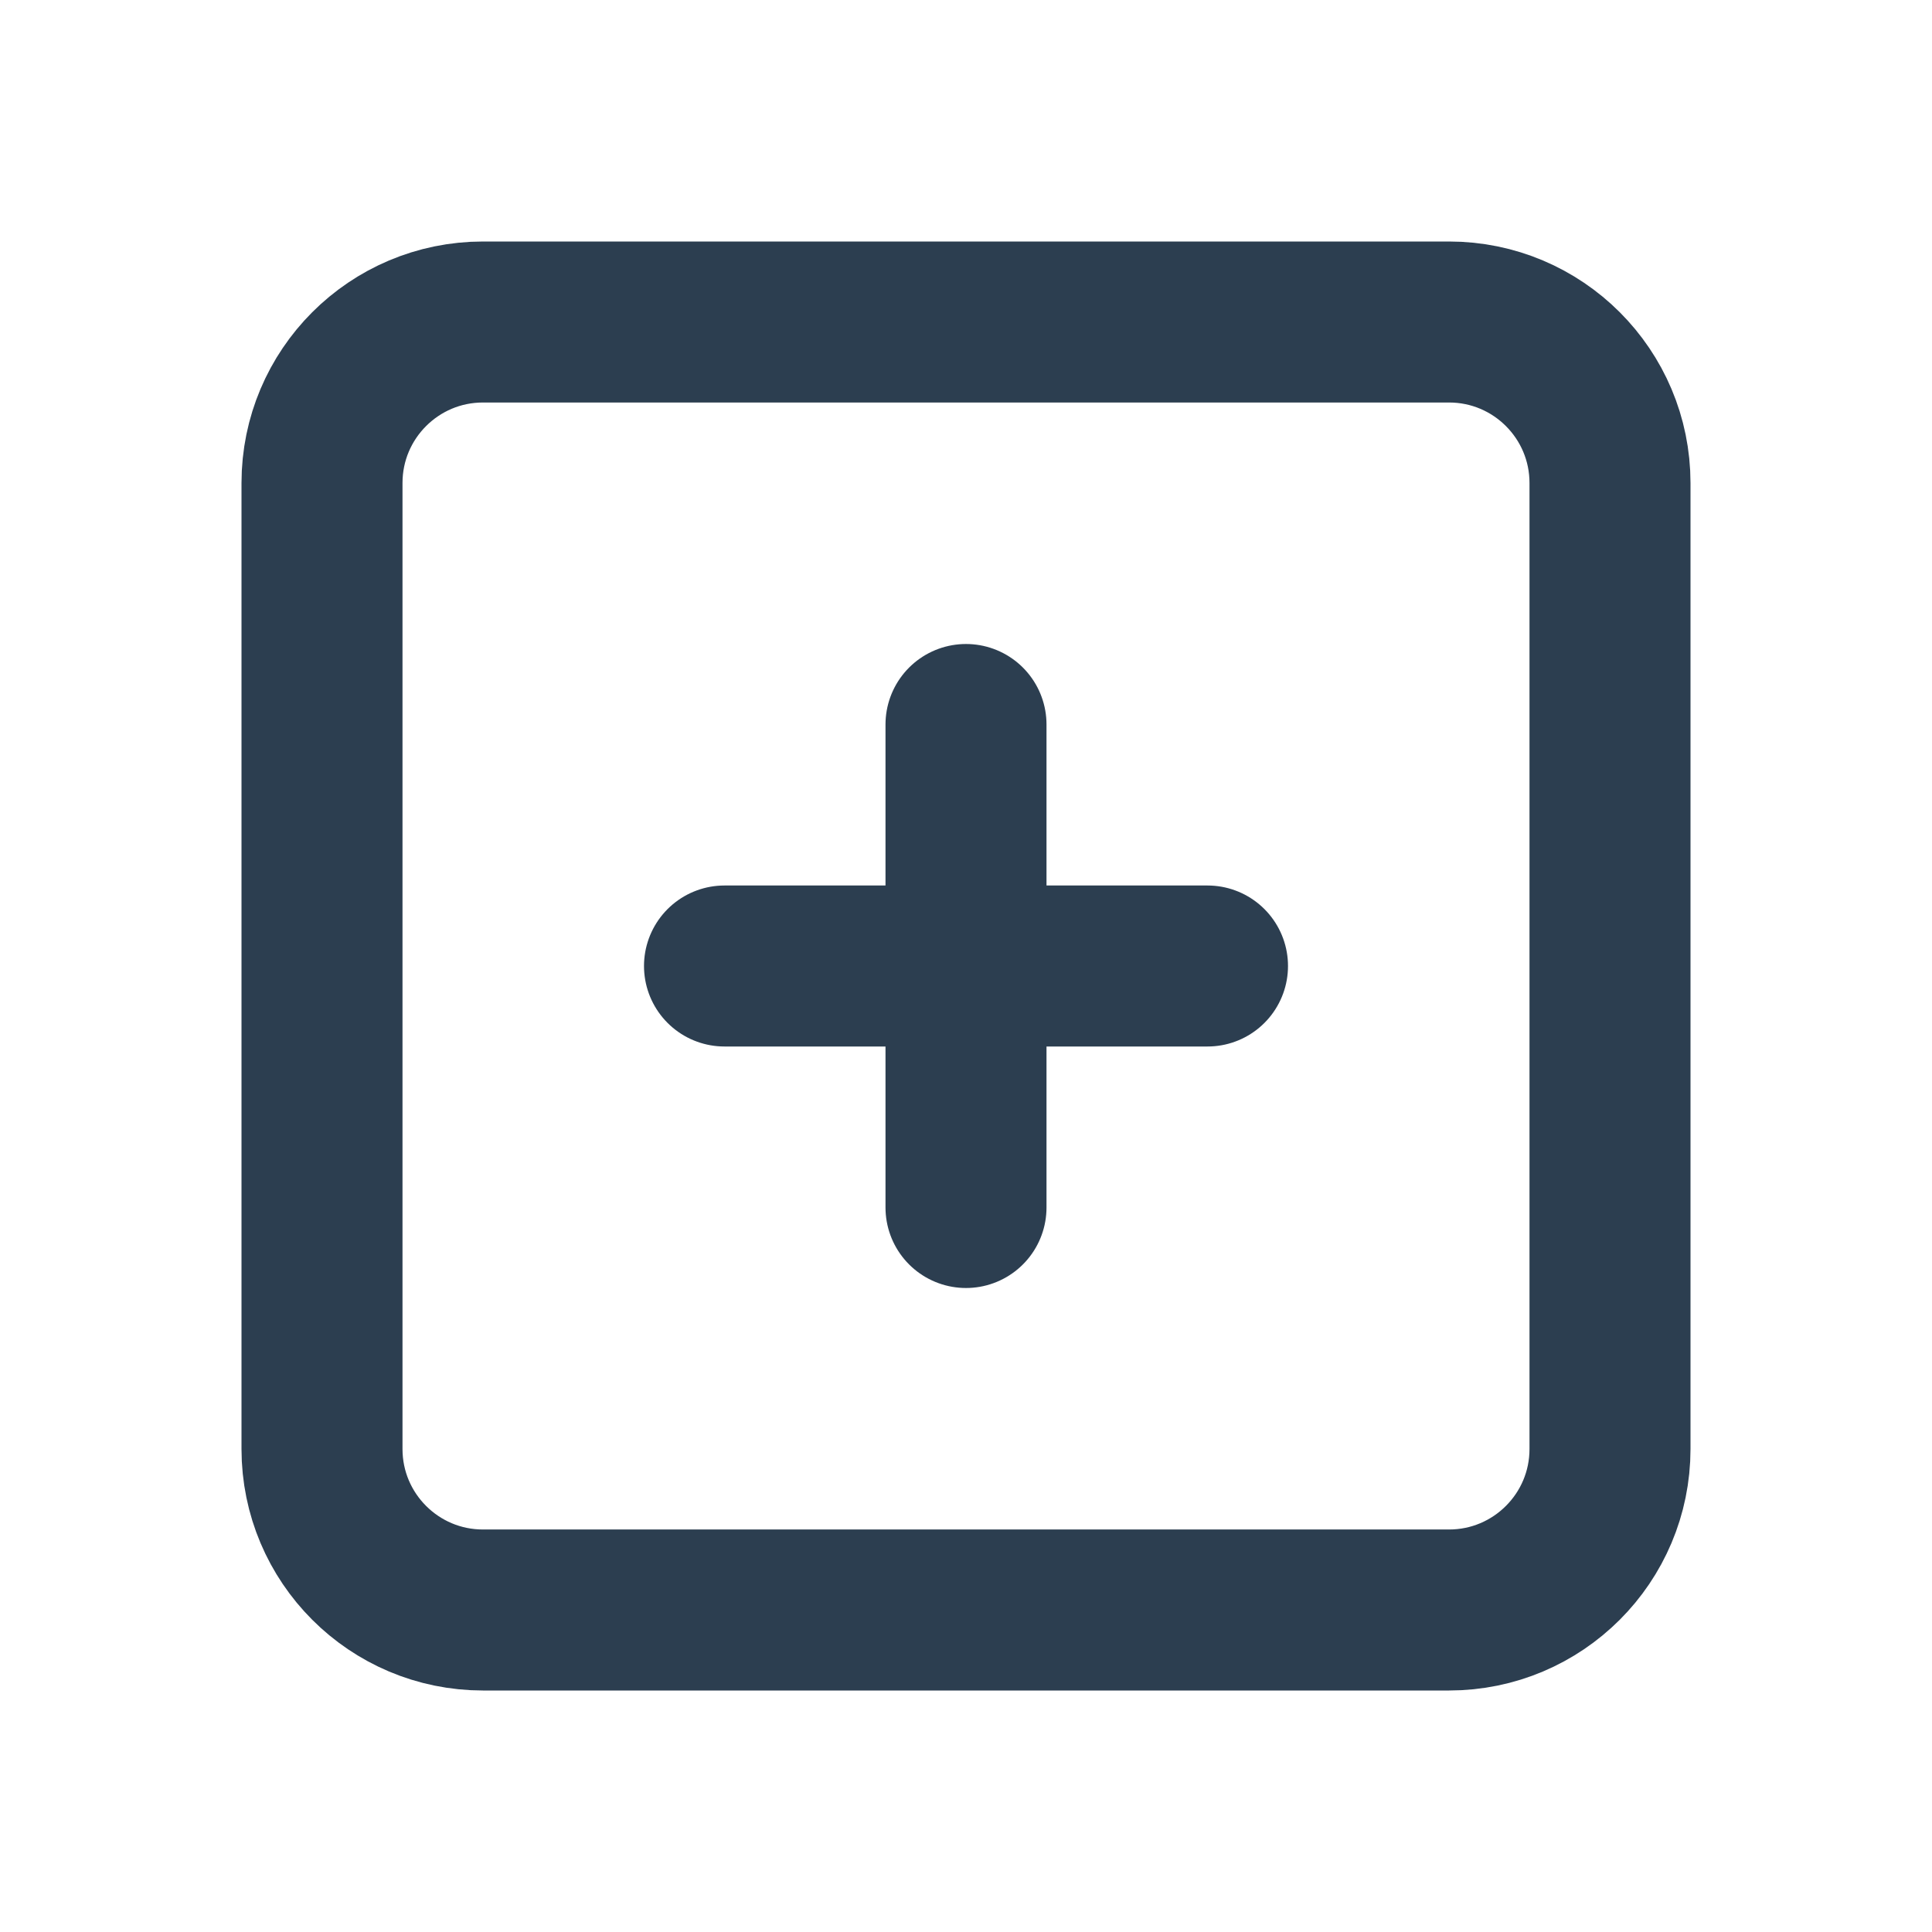
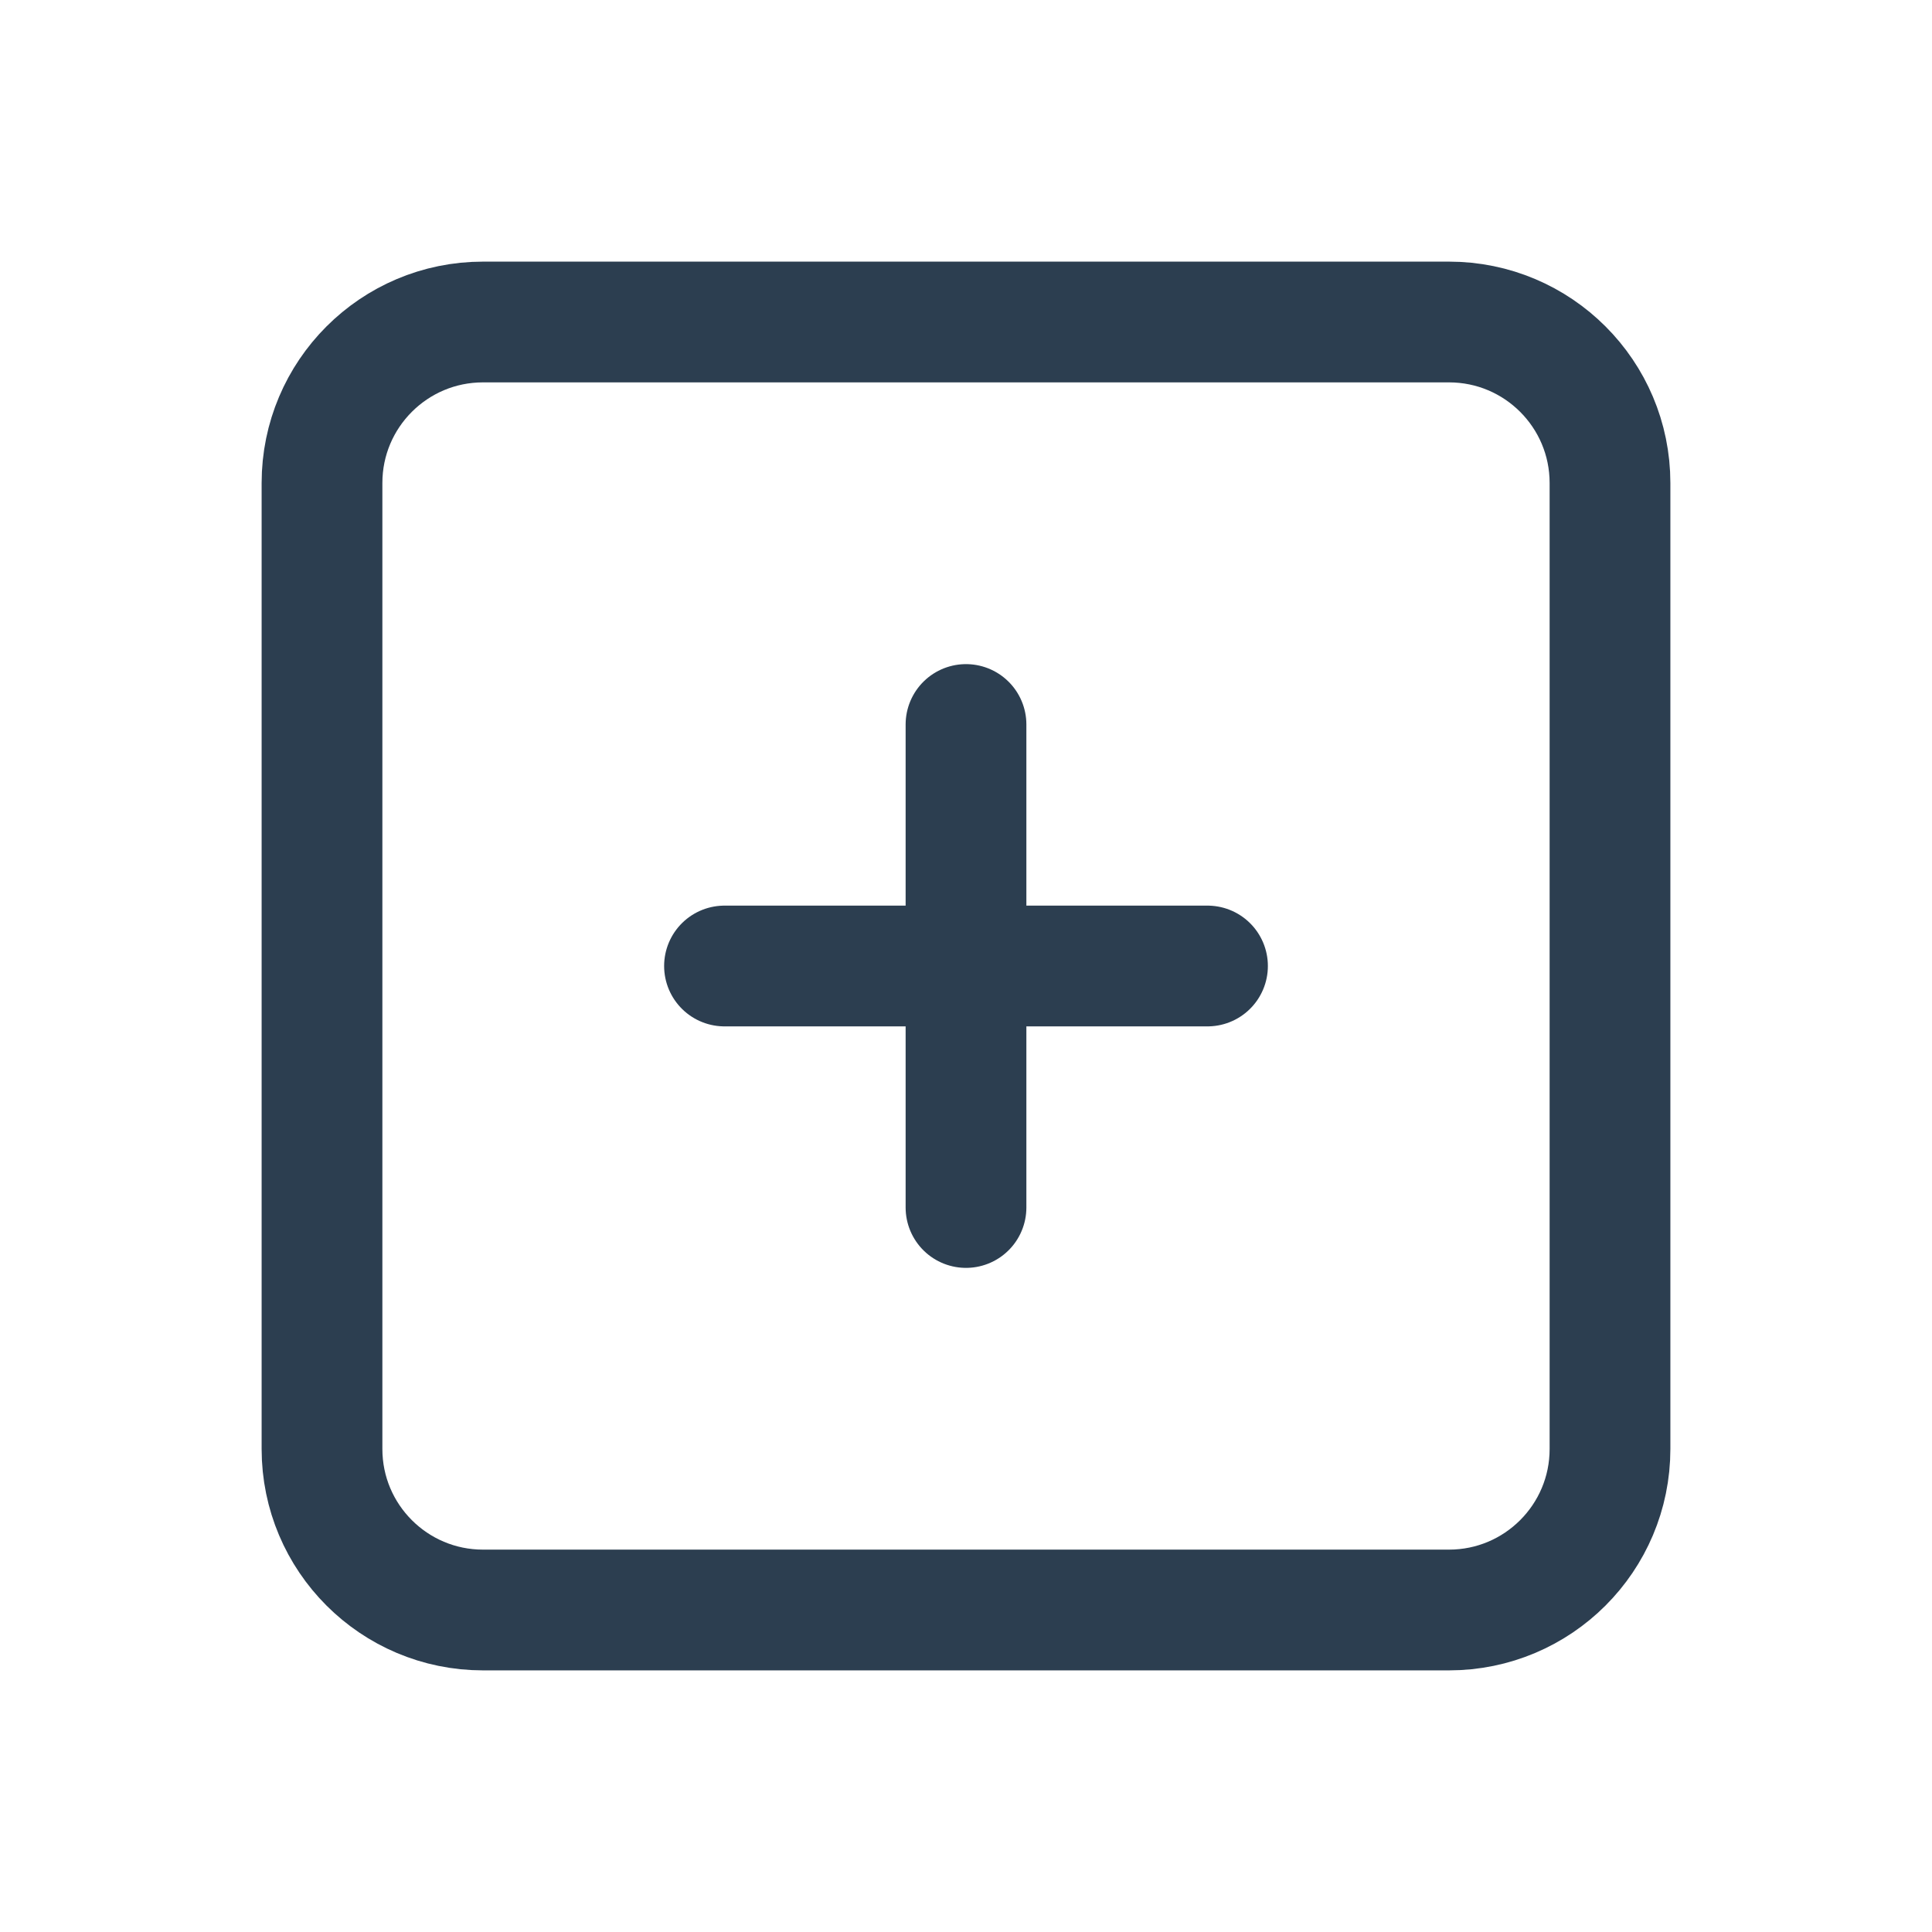
- <svg xmlns="http://www.w3.org/2000/svg" class="icon icon-tabler icon-tabler-square-plus" width="28" height="28" viewBox="0 0 24 24" stroke-width="2" stroke="#2c3e50" fill="none" stroke-linecap="round" stroke-linejoin="round">
+ <svg xmlns="http://www.w3.org/2000/svg" class="icon icon-tabler icon-tabler-square-plus" width="28" height="28" viewBox="0 0 24 24" stroke-width="1.5" stroke="#2c3e50" fill="none" stroke-linecap="round" stroke-linejoin="round">
  <path stroke="none" d="M0 0h24v24H0z" />
  <rect x="4" y="4" width="16" height="16" rx="2" />
  <line x1="9" y1="12" x2="15" y2="12" />
  <line x1="12" y1="9" x2="12" y2="15" />
</svg>
